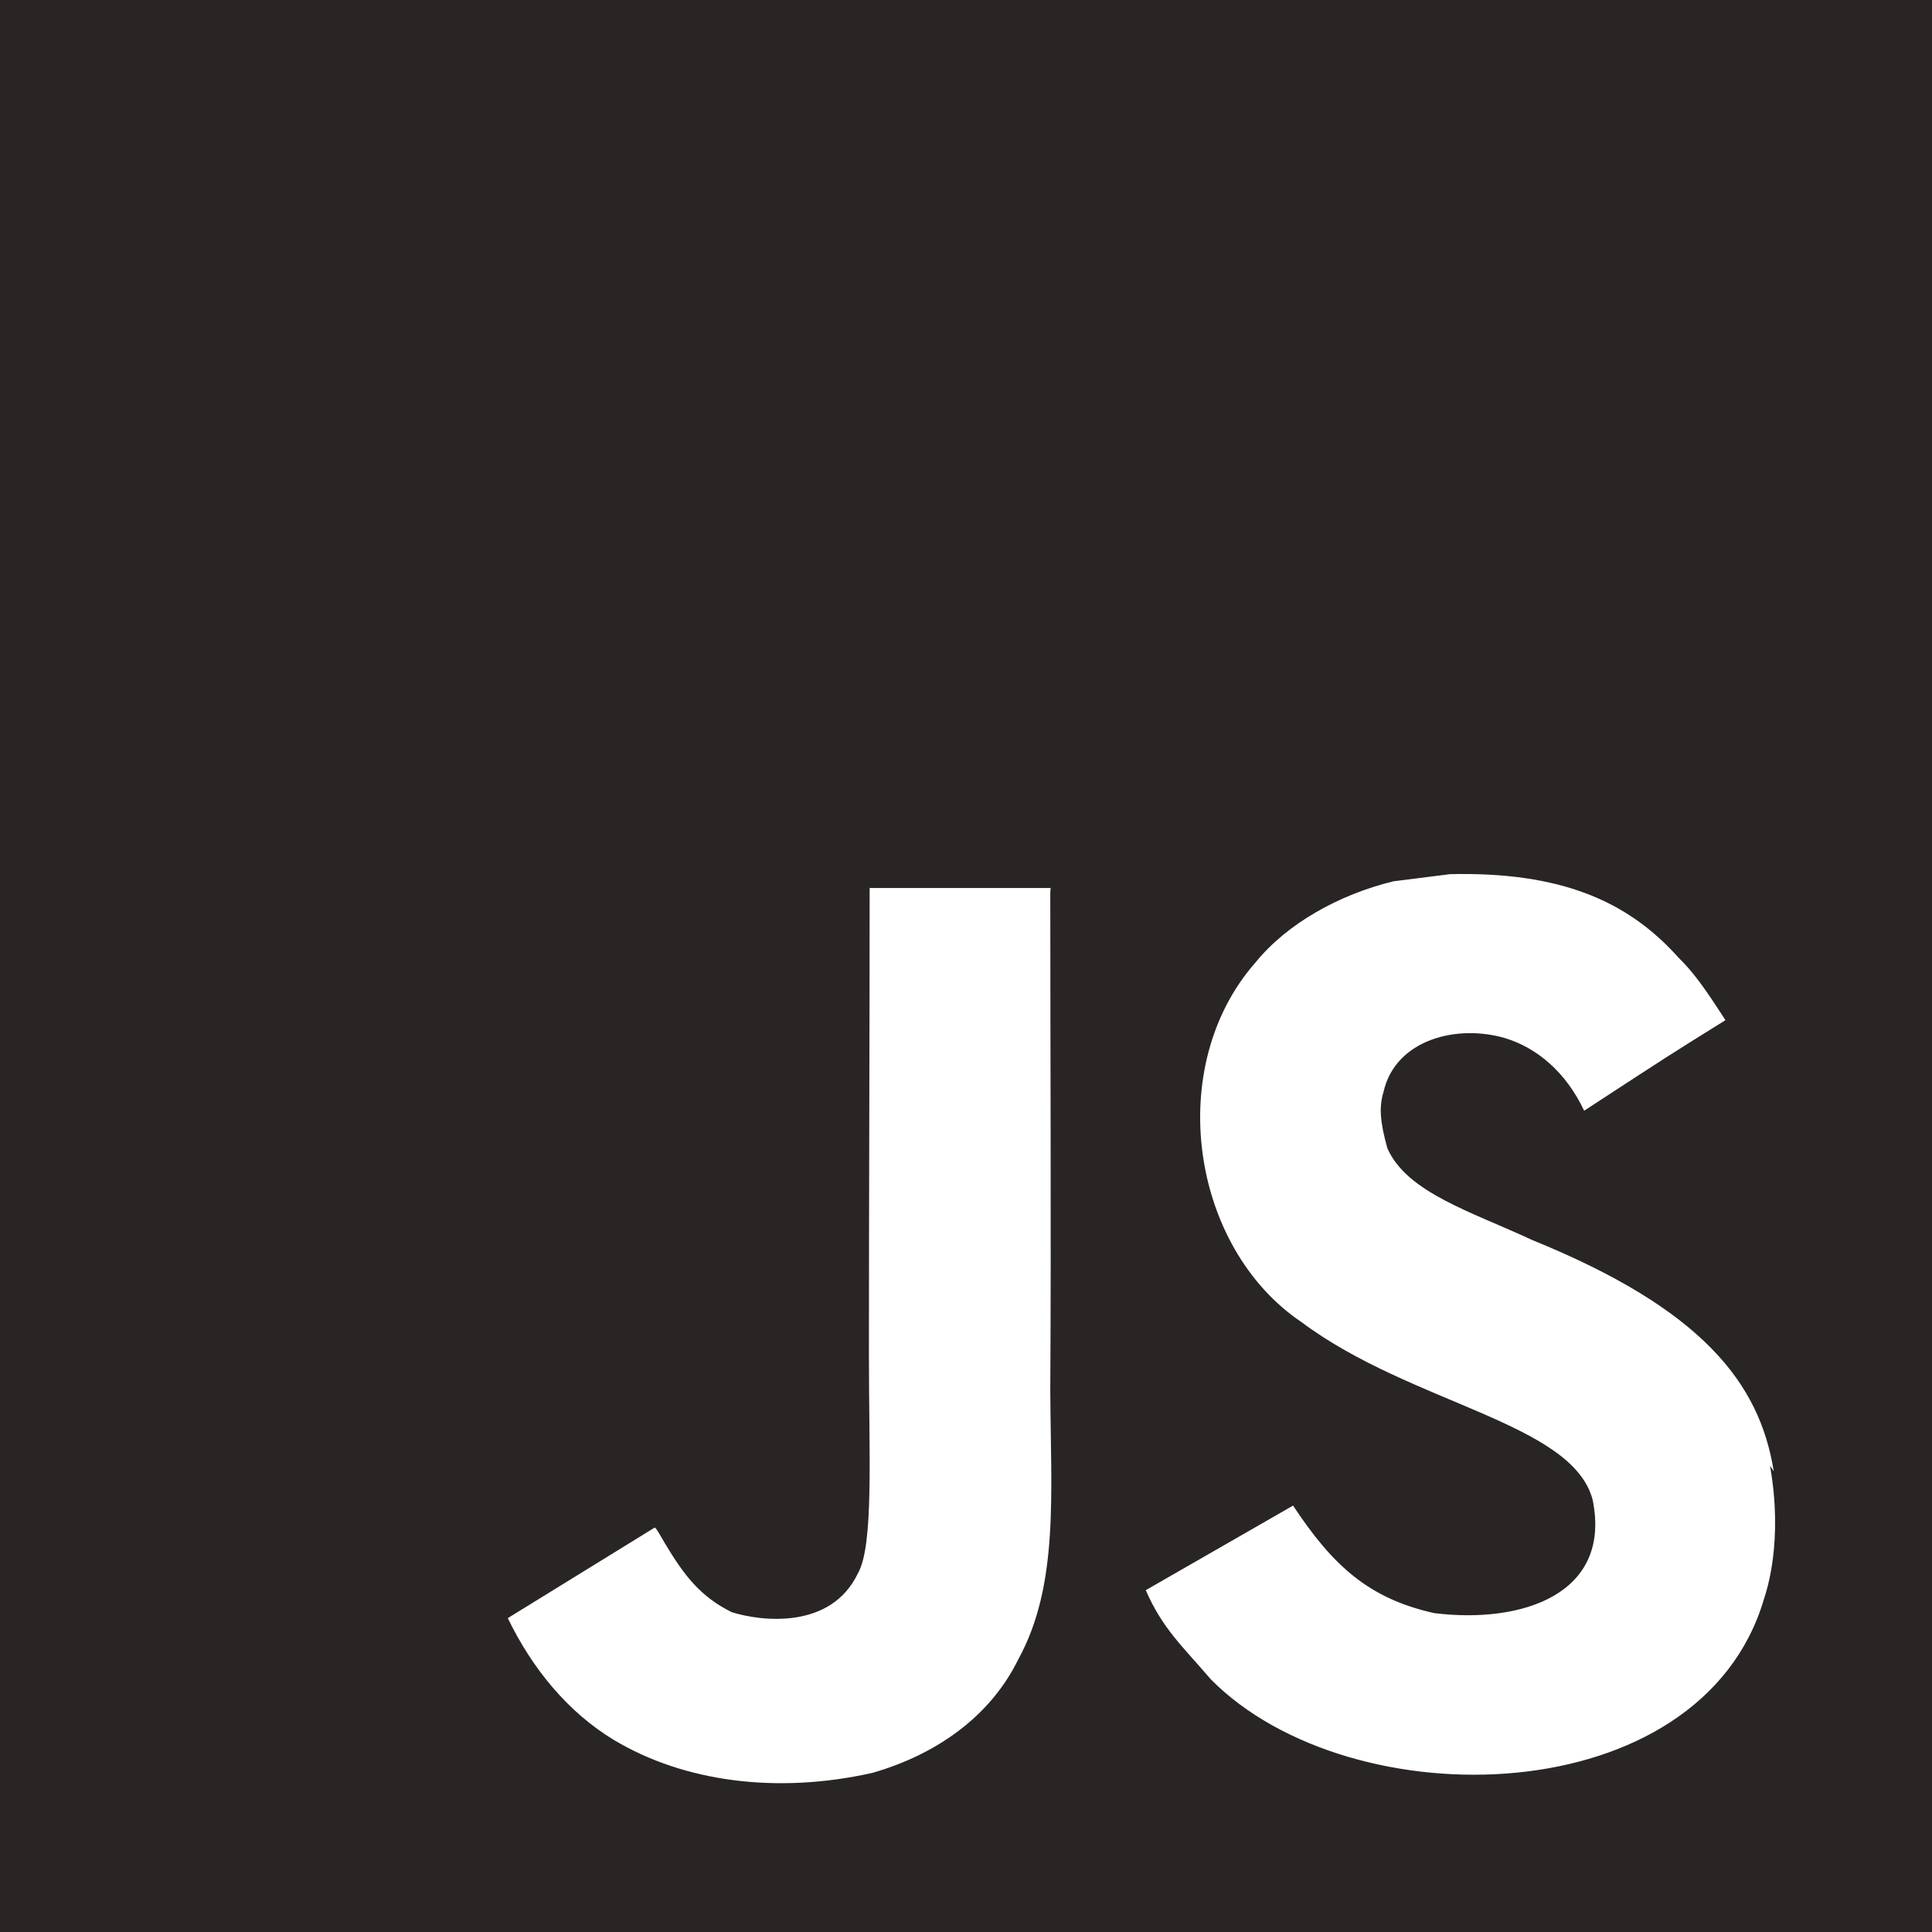
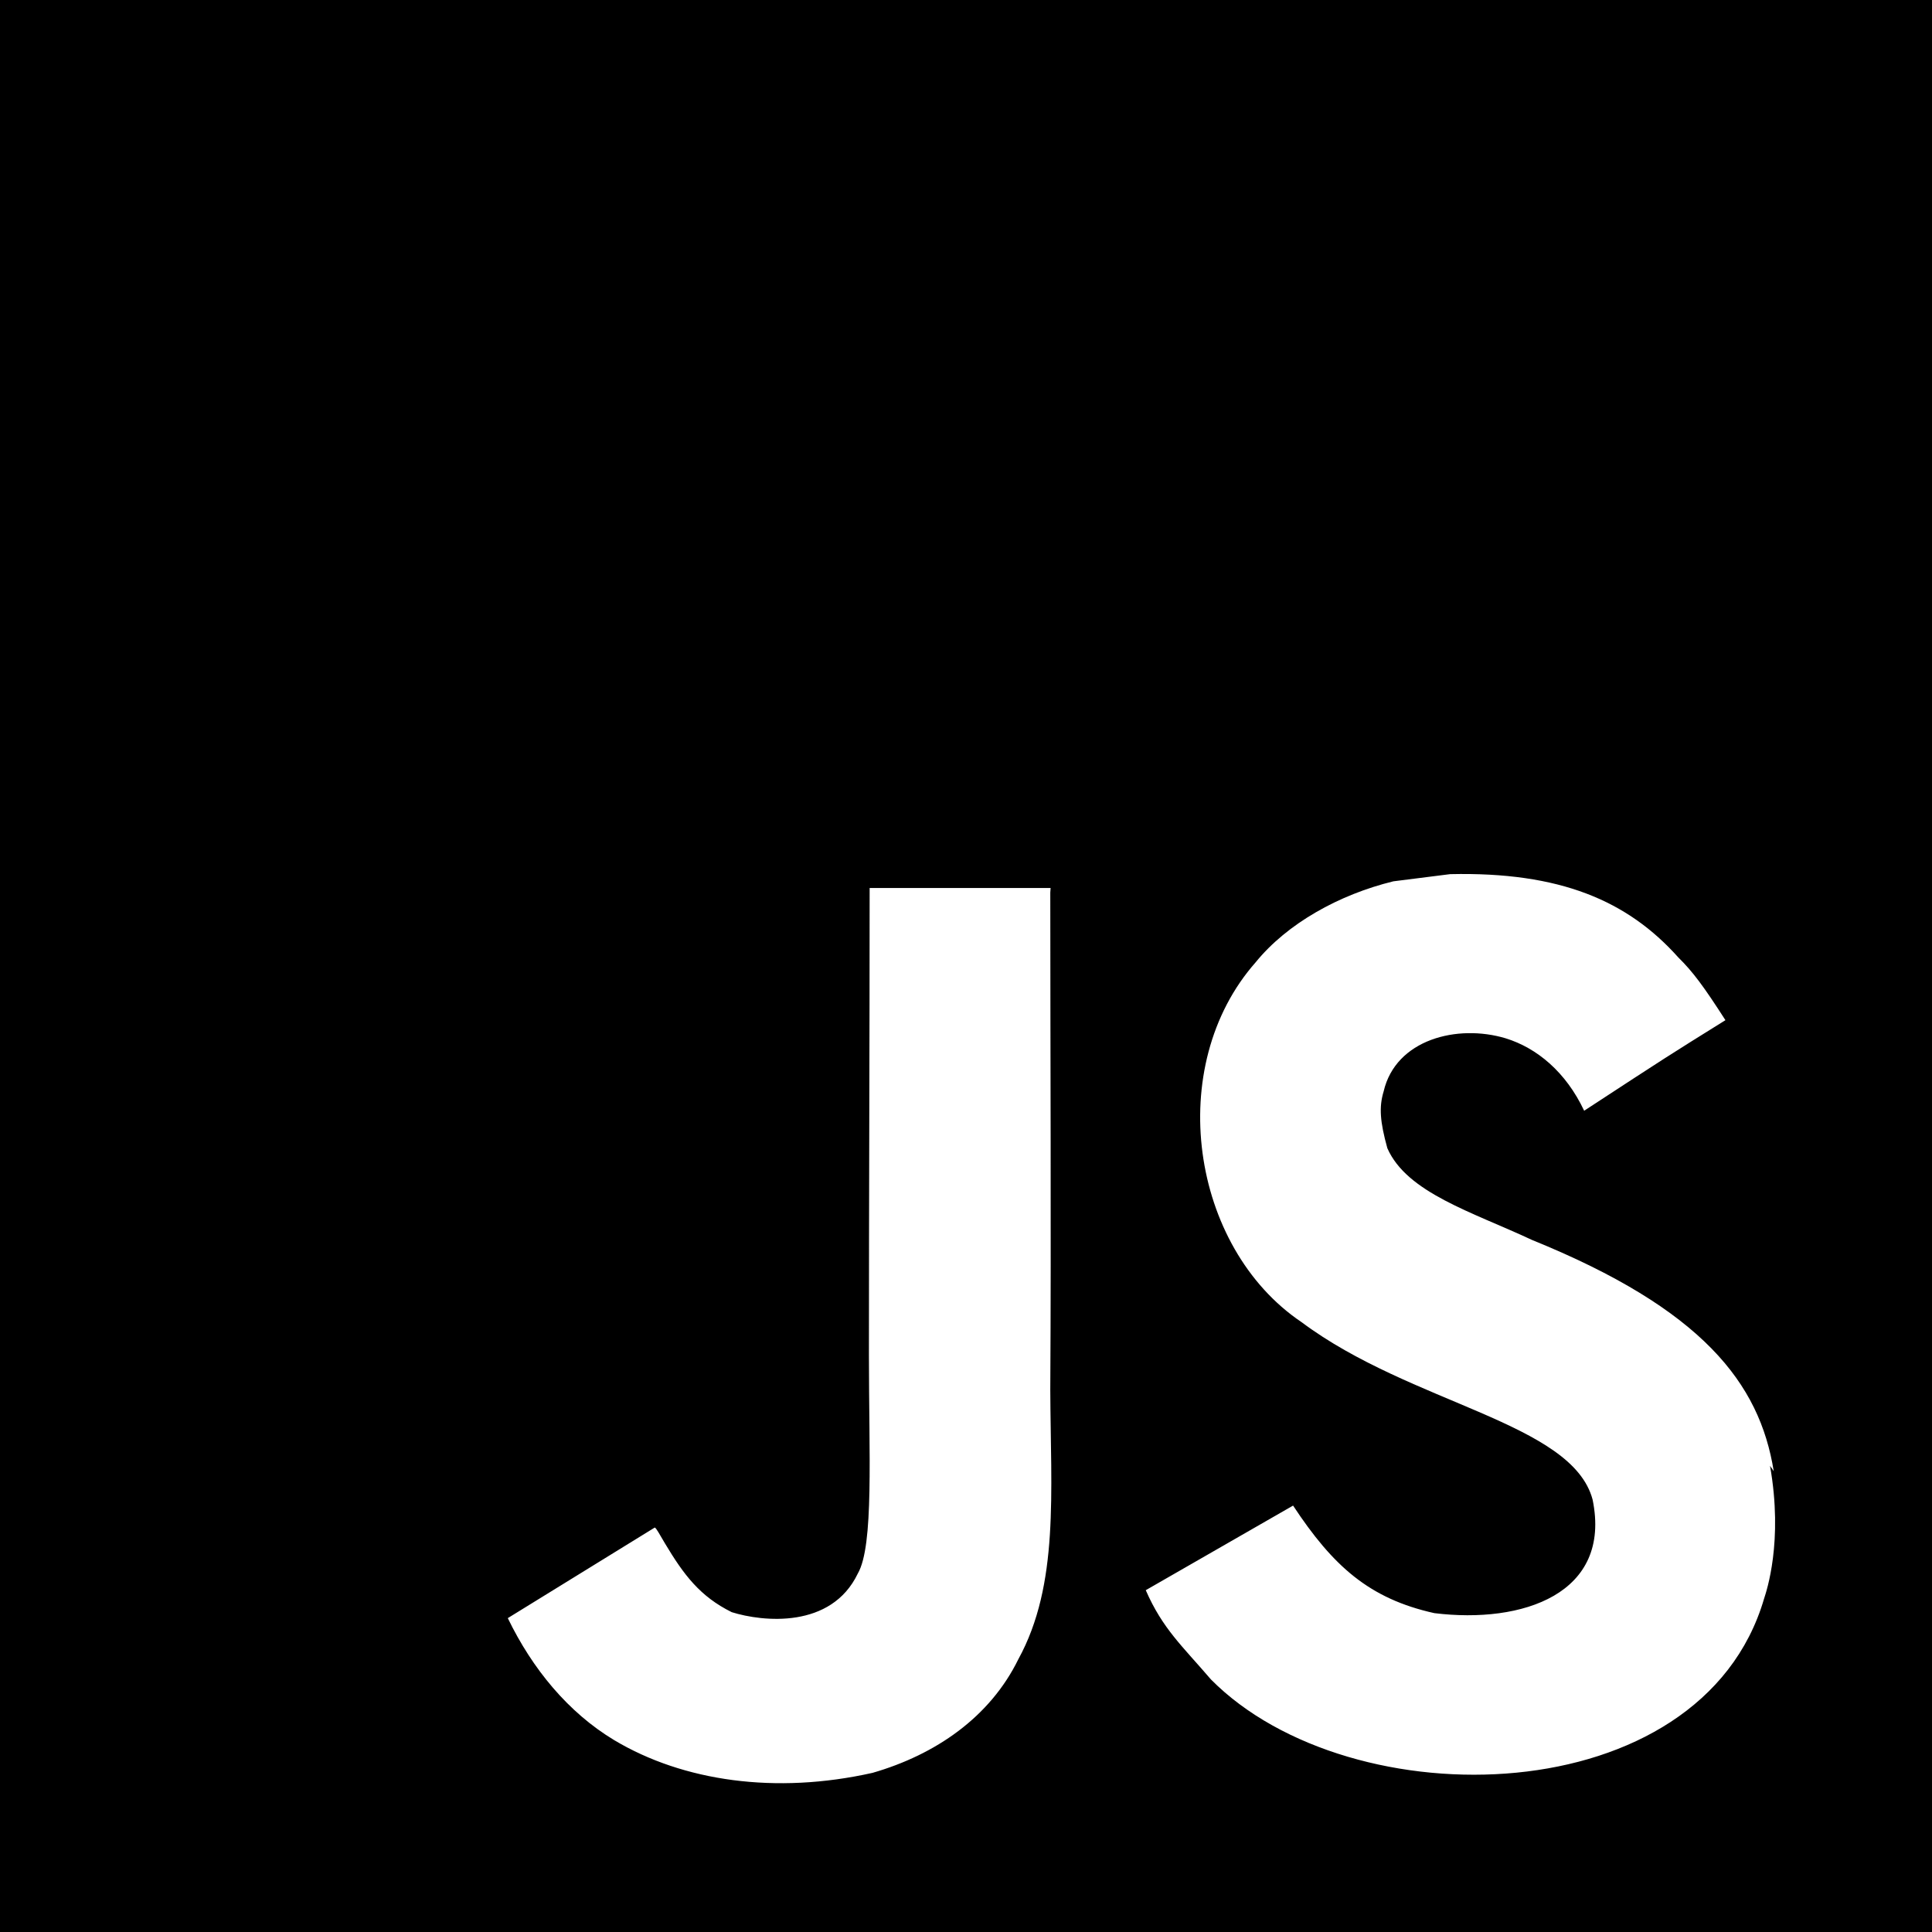
- <svg xmlns="http://www.w3.org/2000/svg" role="img" fill="#292524" viewBox="0 0 24 24">
+ <svg xmlns="http://www.w3.org/2000/svg" role="img" fill="currentColor" viewBox="0 0 24 24">
  <path d="M0 0h24v24H0V0zm22.034 18.276c-.175-1.095-.888-2.015-3.003-2.873-.736-.345-1.554-.585-1.797-1.14-.091-.33-.105-.51-.046-.705.15-.646.915-.84 1.515-.66.39.12.75.42.976.9 1.034-.676 1.034-.676 1.755-1.125-.27-.42-.404-.601-.586-.78-.63-.705-1.469-1.065-2.834-1.034l-.705.089c-.676.165-1.32.525-1.71 1.005-1.14 1.291-.811 3.541.569 4.471 1.365 1.02 3.361 1.244 3.616 2.205.24 1.17-.87 1.545-1.966 1.41-.811-.18-1.26-.586-1.755-1.336l-1.83 1.051c.21.48.45.689.81 1.109 1.74 1.756 6.09 1.666 6.871-1.004.029-.09.24-.705.074-1.65l.046.067zm-8.983-7.245h-2.248c0 1.938-.009 3.864-.009 5.805 0 1.232.063 2.363-.138 2.711-.33.689-1.18.601-1.566.48-.396-.196-.597-.466-.83-.855-.063-.105-.11-.196-.127-.196l-1.825 1.125c.305.63.75 1.172 1.324 1.517.855.51 2.004.675 3.207.405.783-.226 1.458-.691 1.811-1.411.51-.93.402-2.07.397-3.346.012-2.054 0-4.109 0-6.179l.004-.056z" />
</svg>
